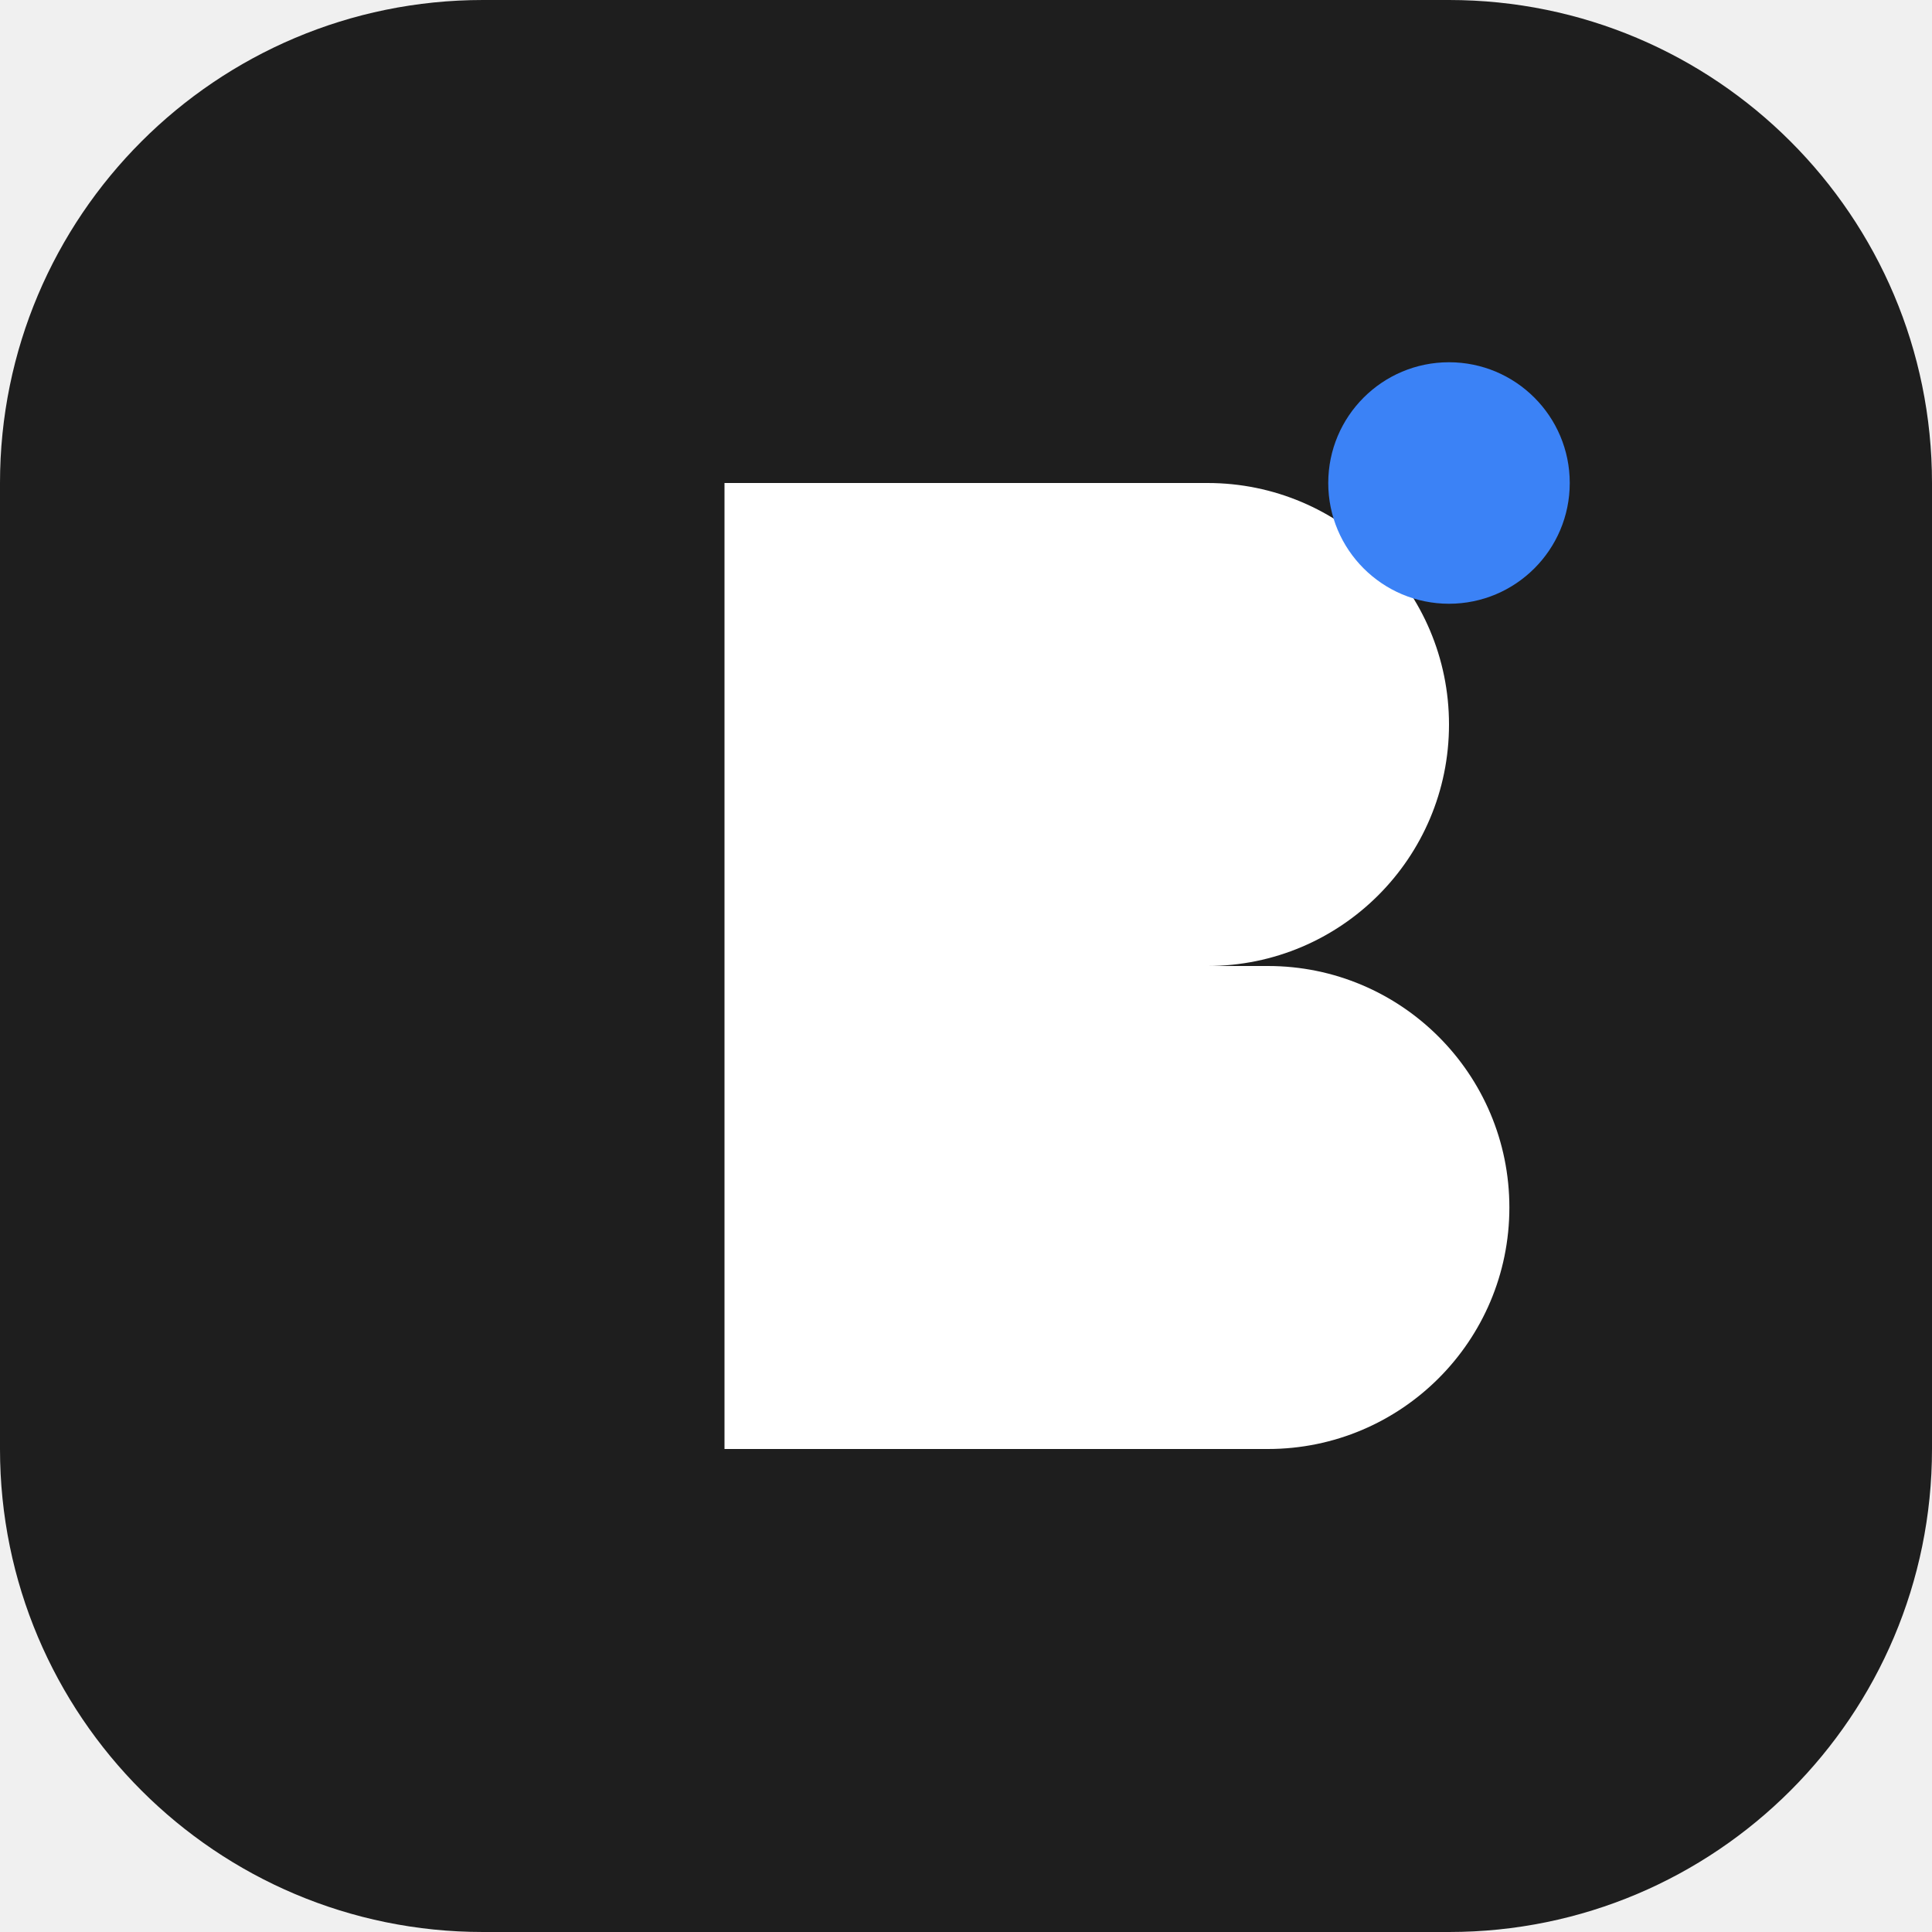
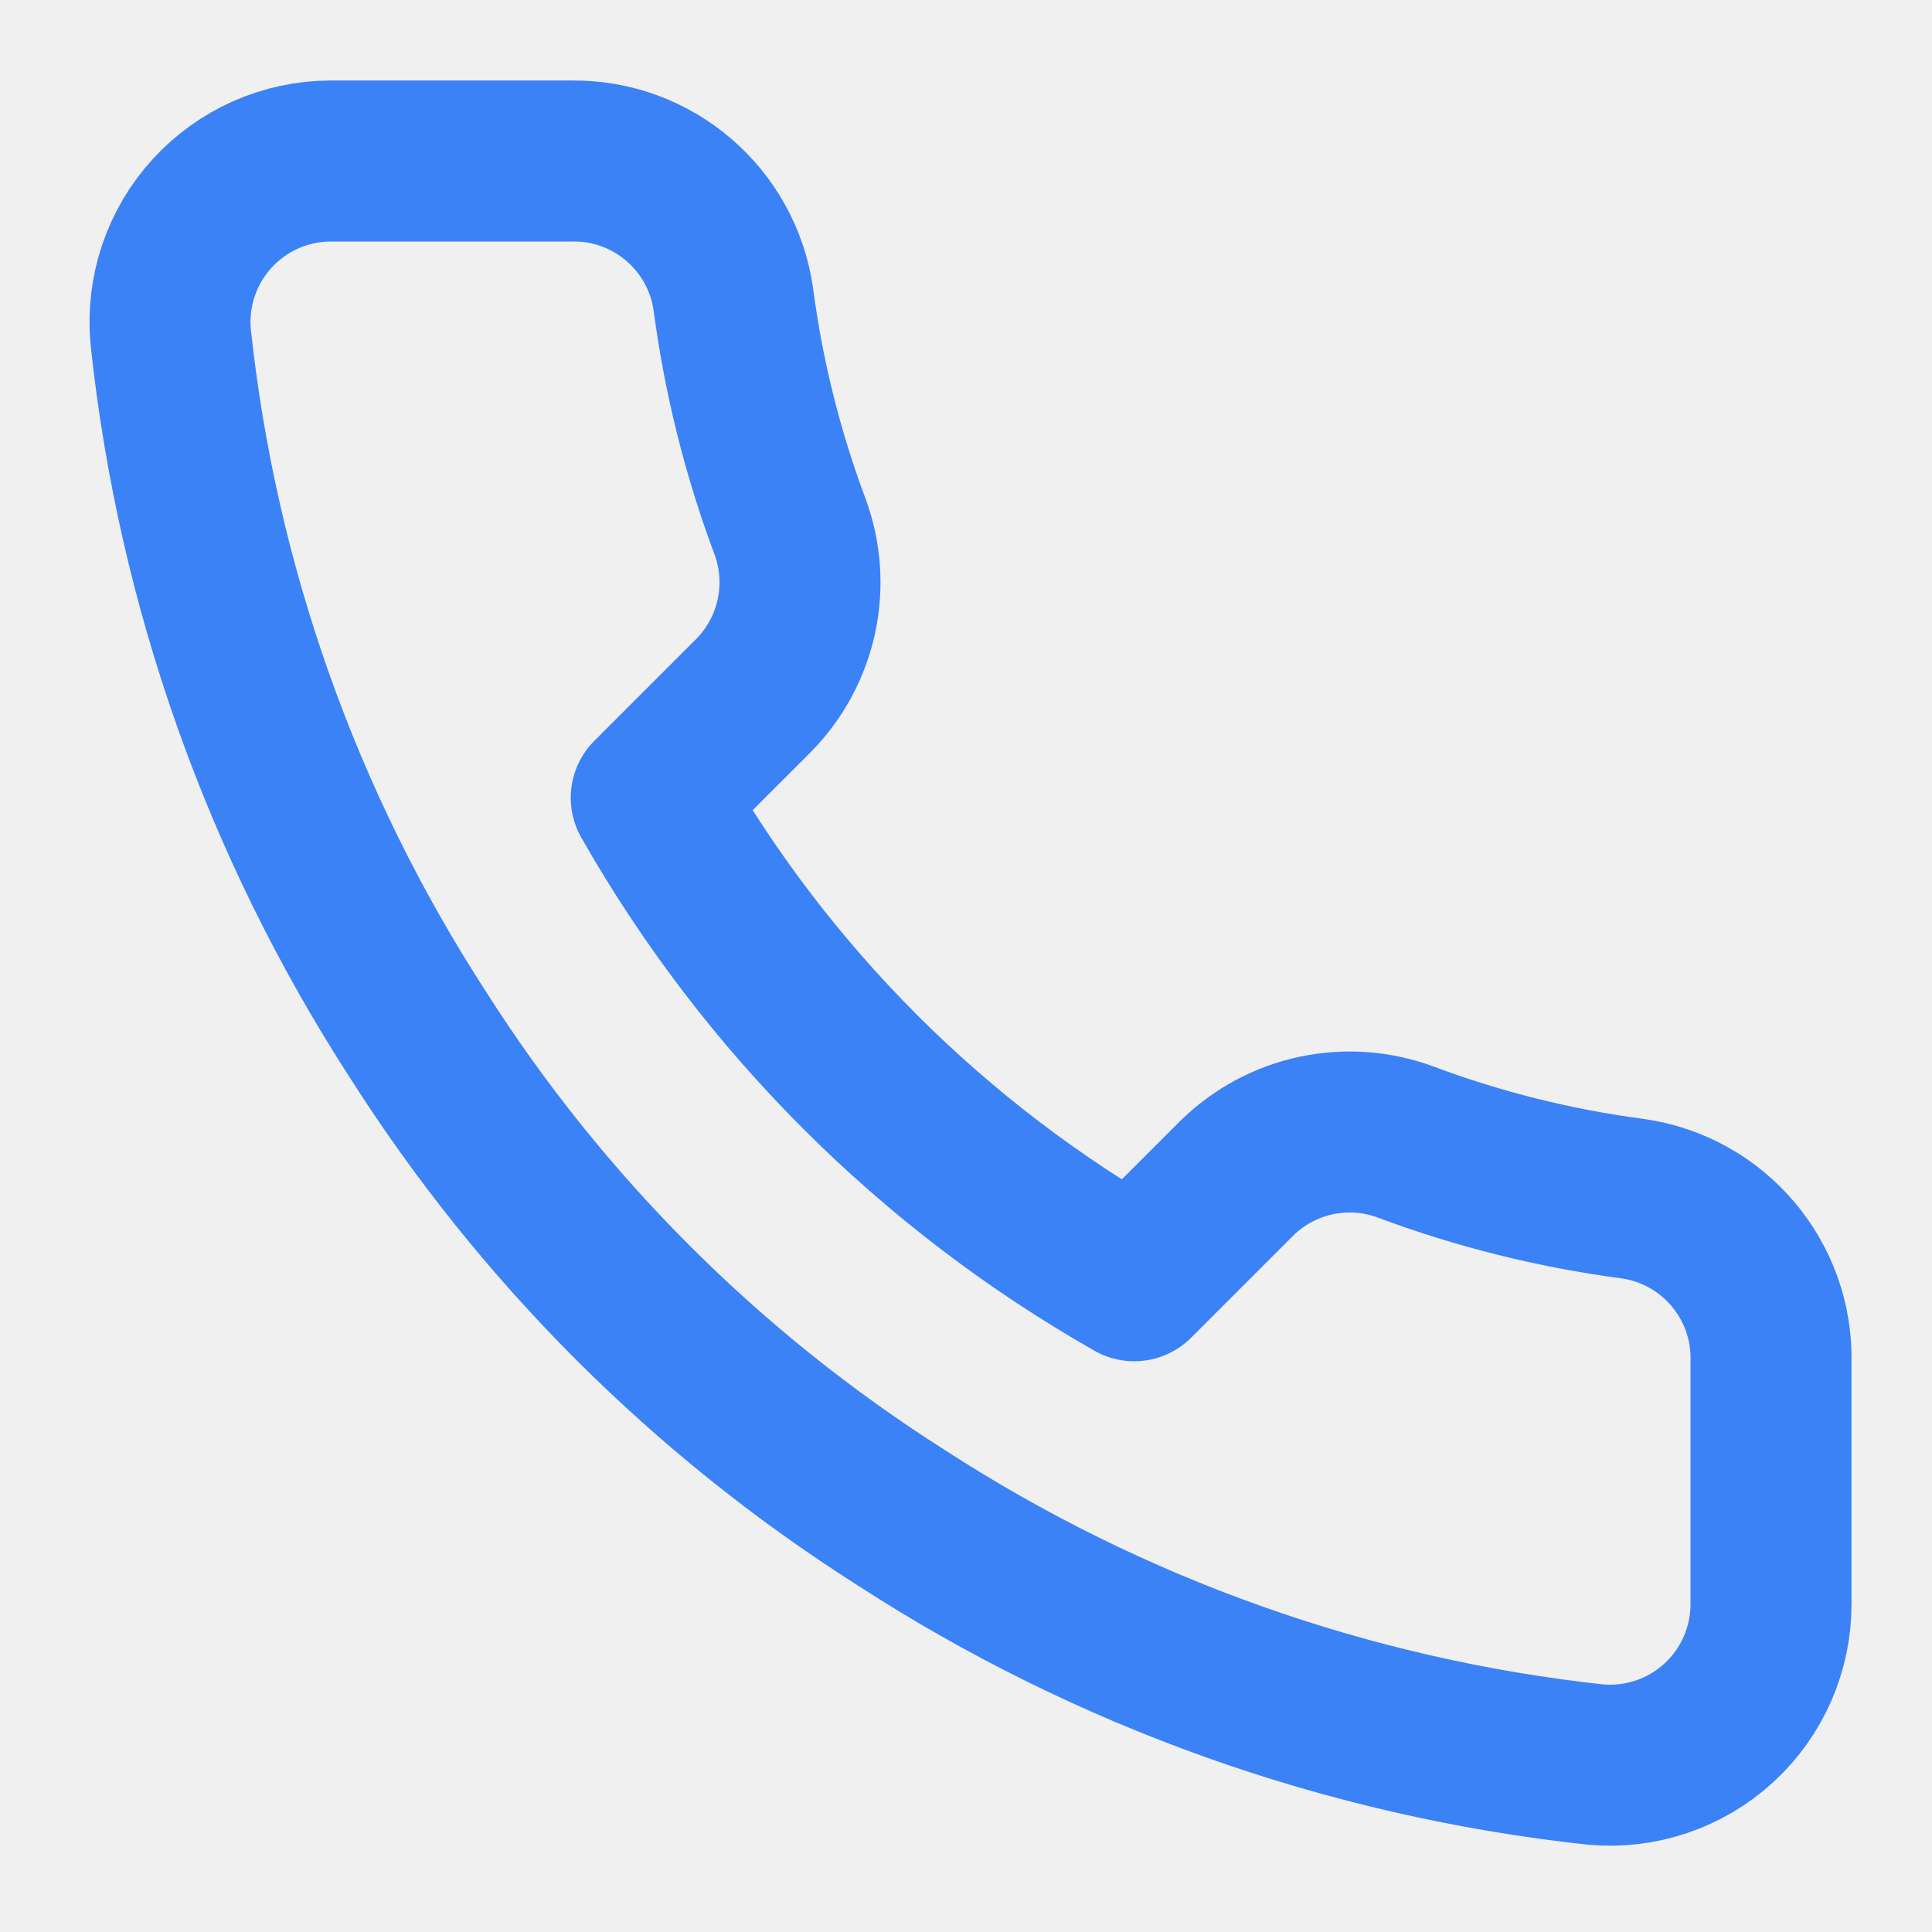
- <svg xmlns="http://www.w3.org/2000/svg" width="32" height="32" viewBox="0 0 32 32" fill="none">
-   <rect width="32" height="32" rx="8" fill="#1E1E1E" />
-   <path d="M12 8h8a4 4 0 014 4v0a4 4 0 01-4 4h-8V8z" fill="#FFFFFF" />
-   <path d="M12 16h9a4 4 0 014 4v0a4 4 0 01-4 4h-9V16z" fill="#FFFFFF" />
-   <circle cx="24" cy="8" r="2" fill="#3B82F6" />
+ <svg xmlns="http://www.w3.org/2000/svg" width="24" height="24" viewBox="0 0 24 24" fill="none" stroke="currentColor" stroke-width="2" stroke-linecap="round" stroke-linejoin="round" class="lucide lucide-phone">
+   <style>
+     path, circle {
+       stroke: #3b82f6;
+     }
+     @media (prefers-color-scheme: dark) {
+       path, circle {
+         stroke: #60a5fa;
+       }
+     }
+   </style>
+   <path d="M22 16.92v3a2 2 0 0 1-2.18 2 19.79 19.79 0 0 1-8.63-3.07 19.5 19.5 0 0 1-6-6 19.79 19.79 0 0 1-3.07-8.67A2 2 0 0 1 4.11 2h3a2 2 0 0 1 2 1.72 12.84 12.84 0 0 0 .7 2.81 2 2 0 0 1-.45 2.11L8.09 9.91a16 16 0 0 0 6 6l1.27-1.27a2 2 0 0 1 2.11-.45 12.84 12.84 0 0 0 2.81.7A2 2 0 0 1 22 16.92z" />
</svg>
